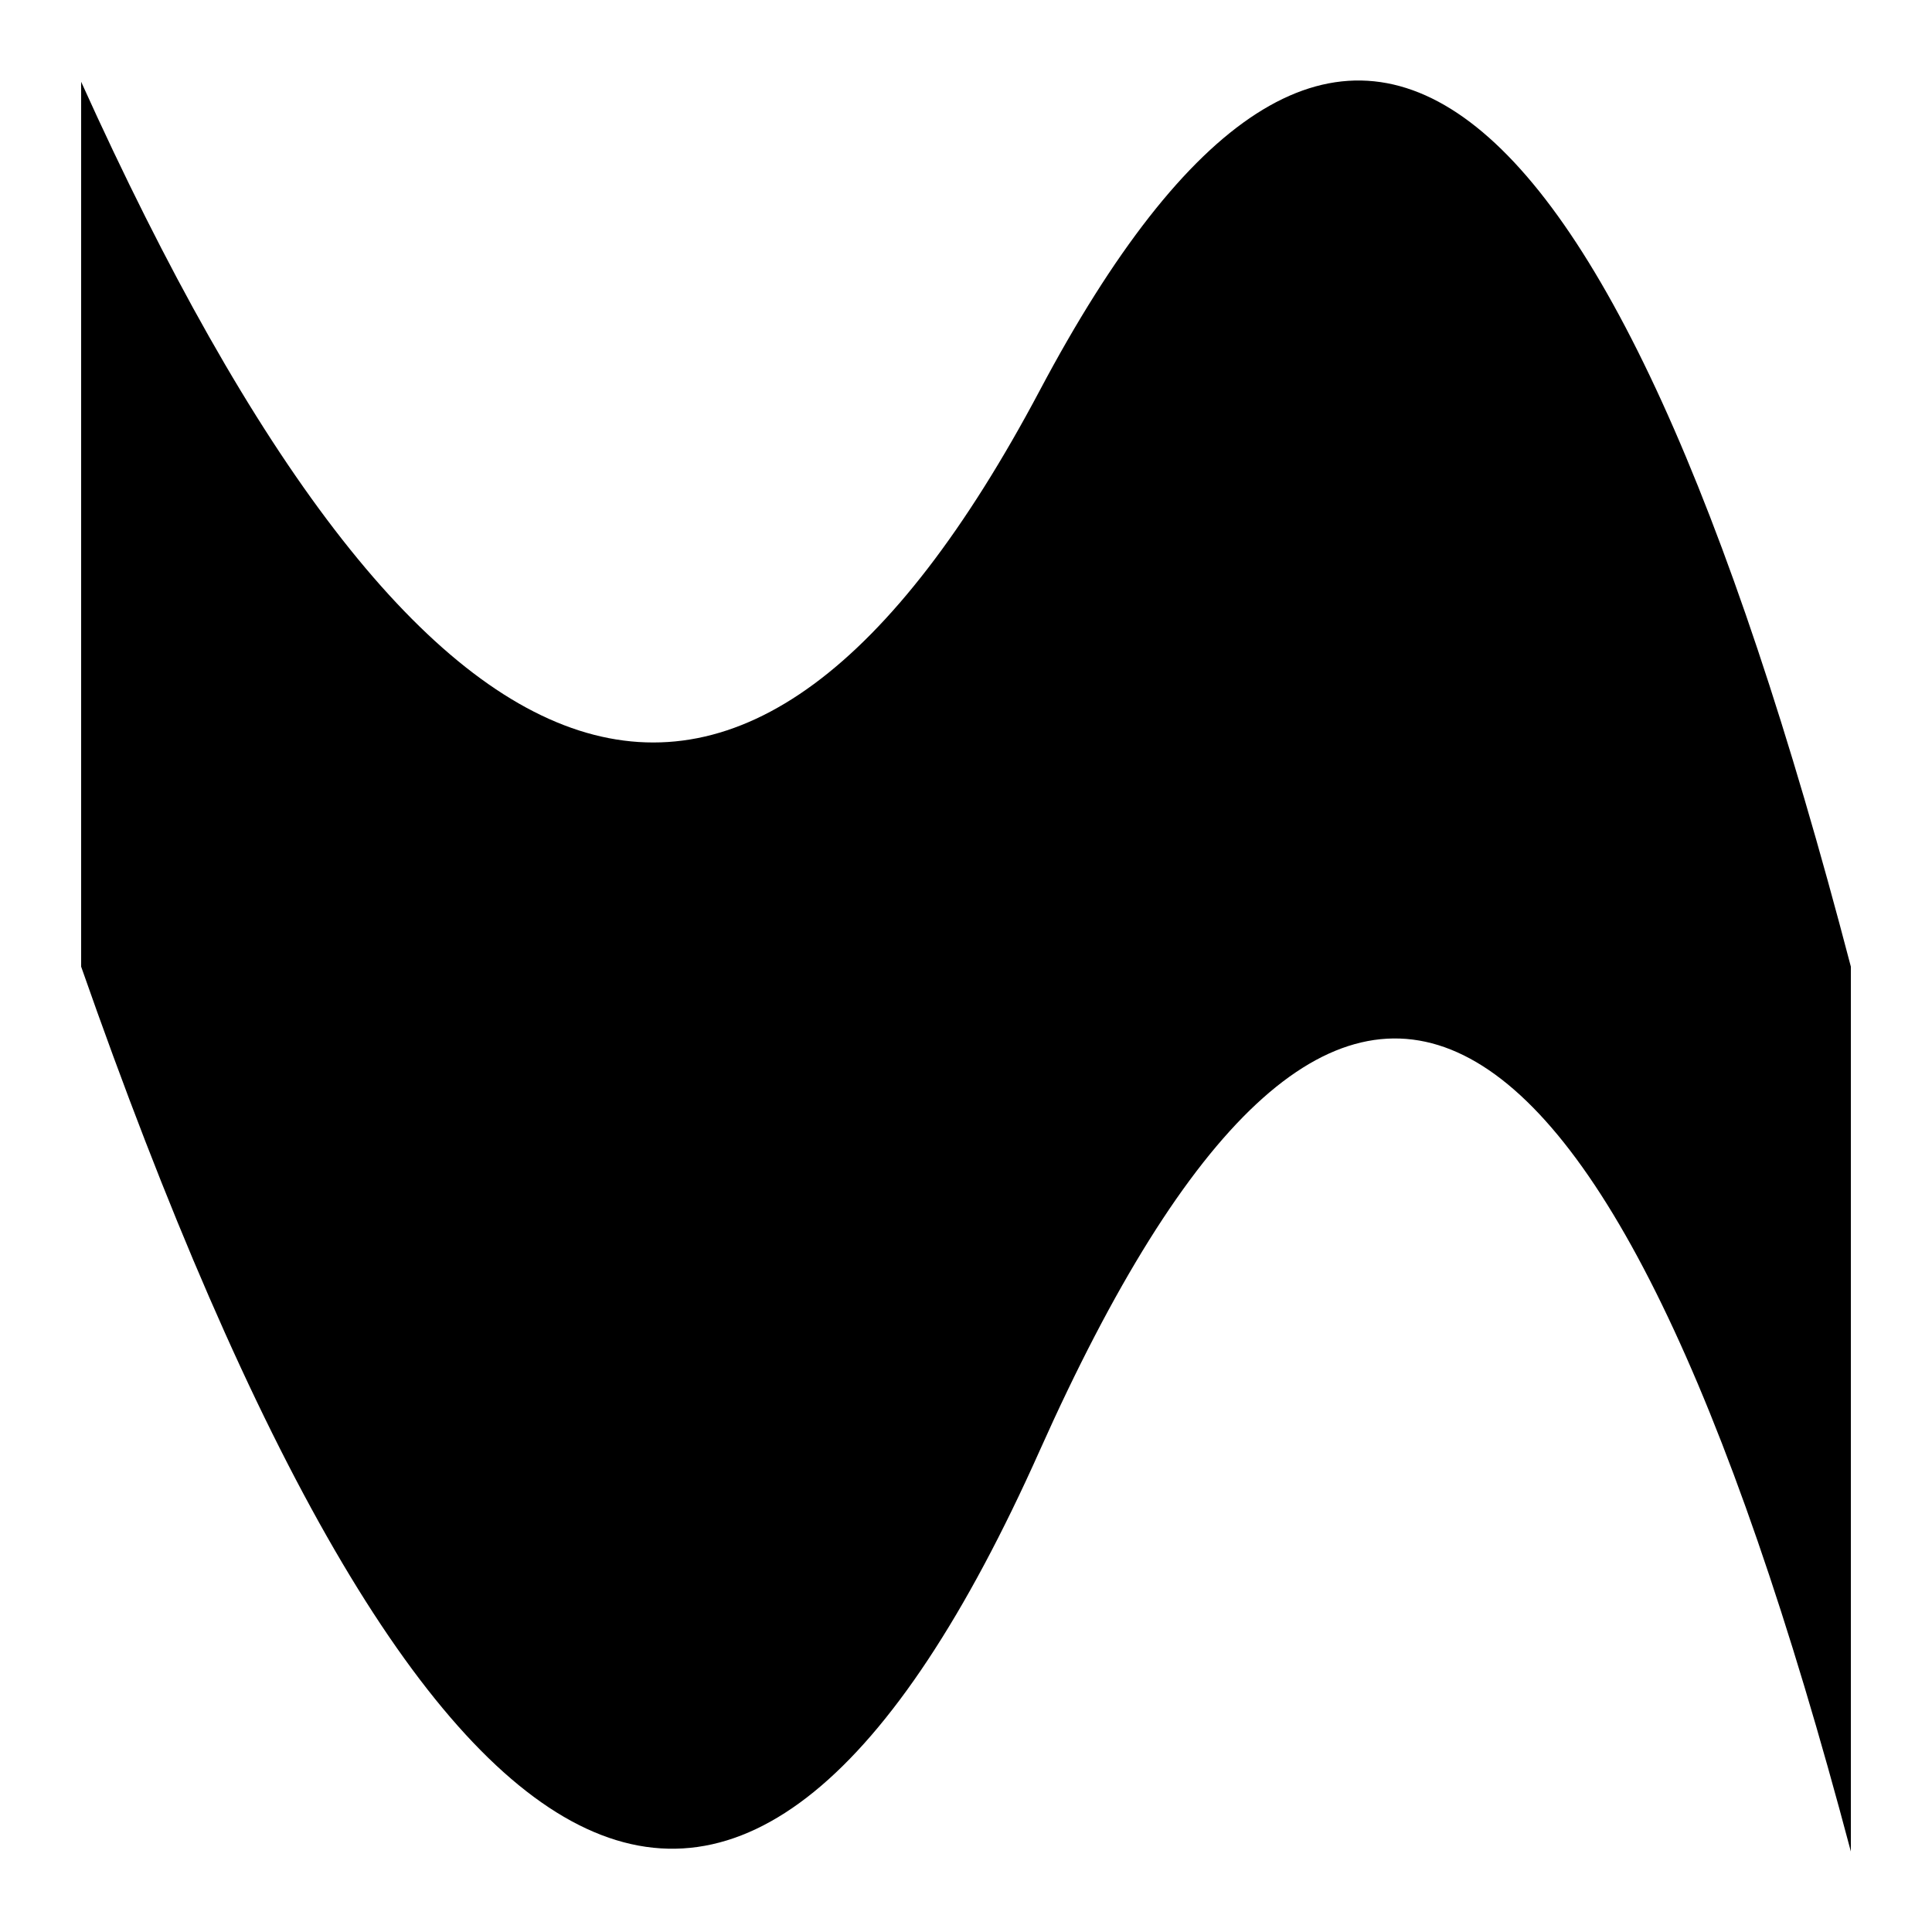
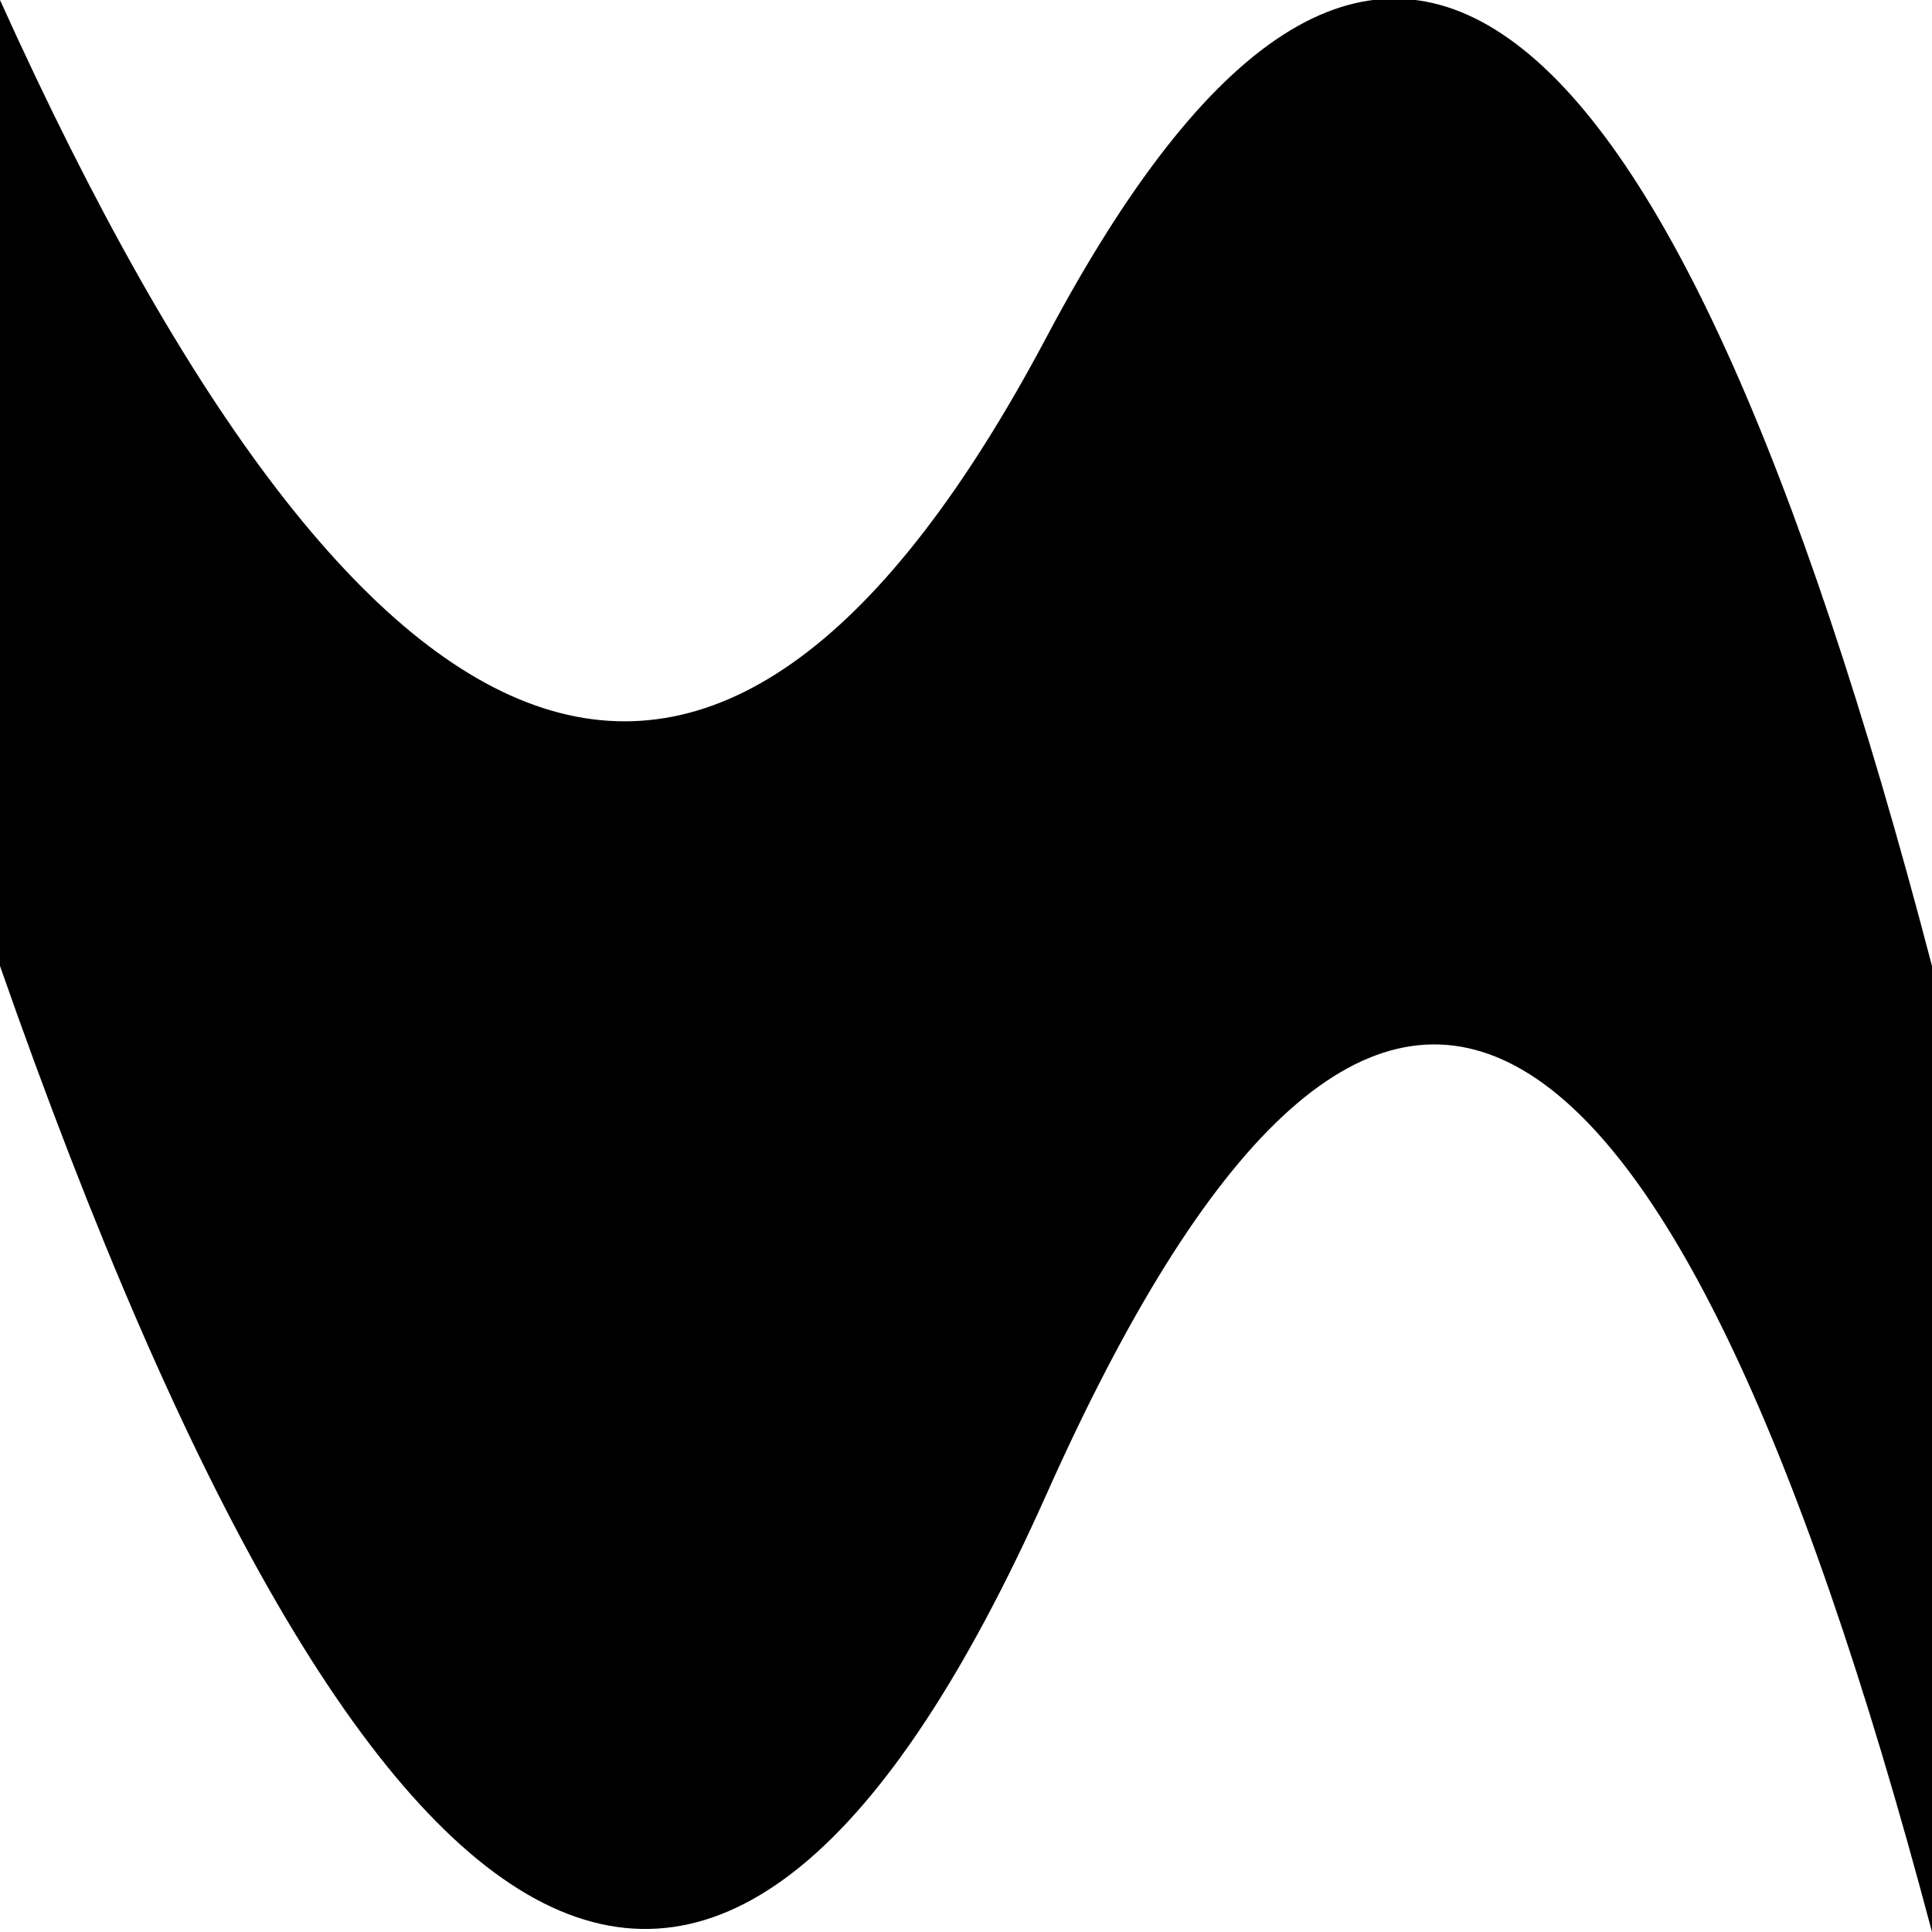
<svg xmlns="http://www.w3.org/2000/svg" viewBox="0 0 24 24" width="24" height="24" role="img" aria-label="Motir">
-   <path d="M1.008 1.016Q7.42 15.214 12.916 4.851Q18.412 -5.511 22.992 12.008L22.992 23Q18.412 5.71 12.916 18.019Q7.42 30.328 1.008 12.008Z" fill="currentColor" />
+   <path d="M0 0Q7 15.5 13 4.188Q19 -7.125 24 12L24 24Q19 5.125 13 18.562Q7 32 0 12Z" fill="currentColor" />
</svg>
